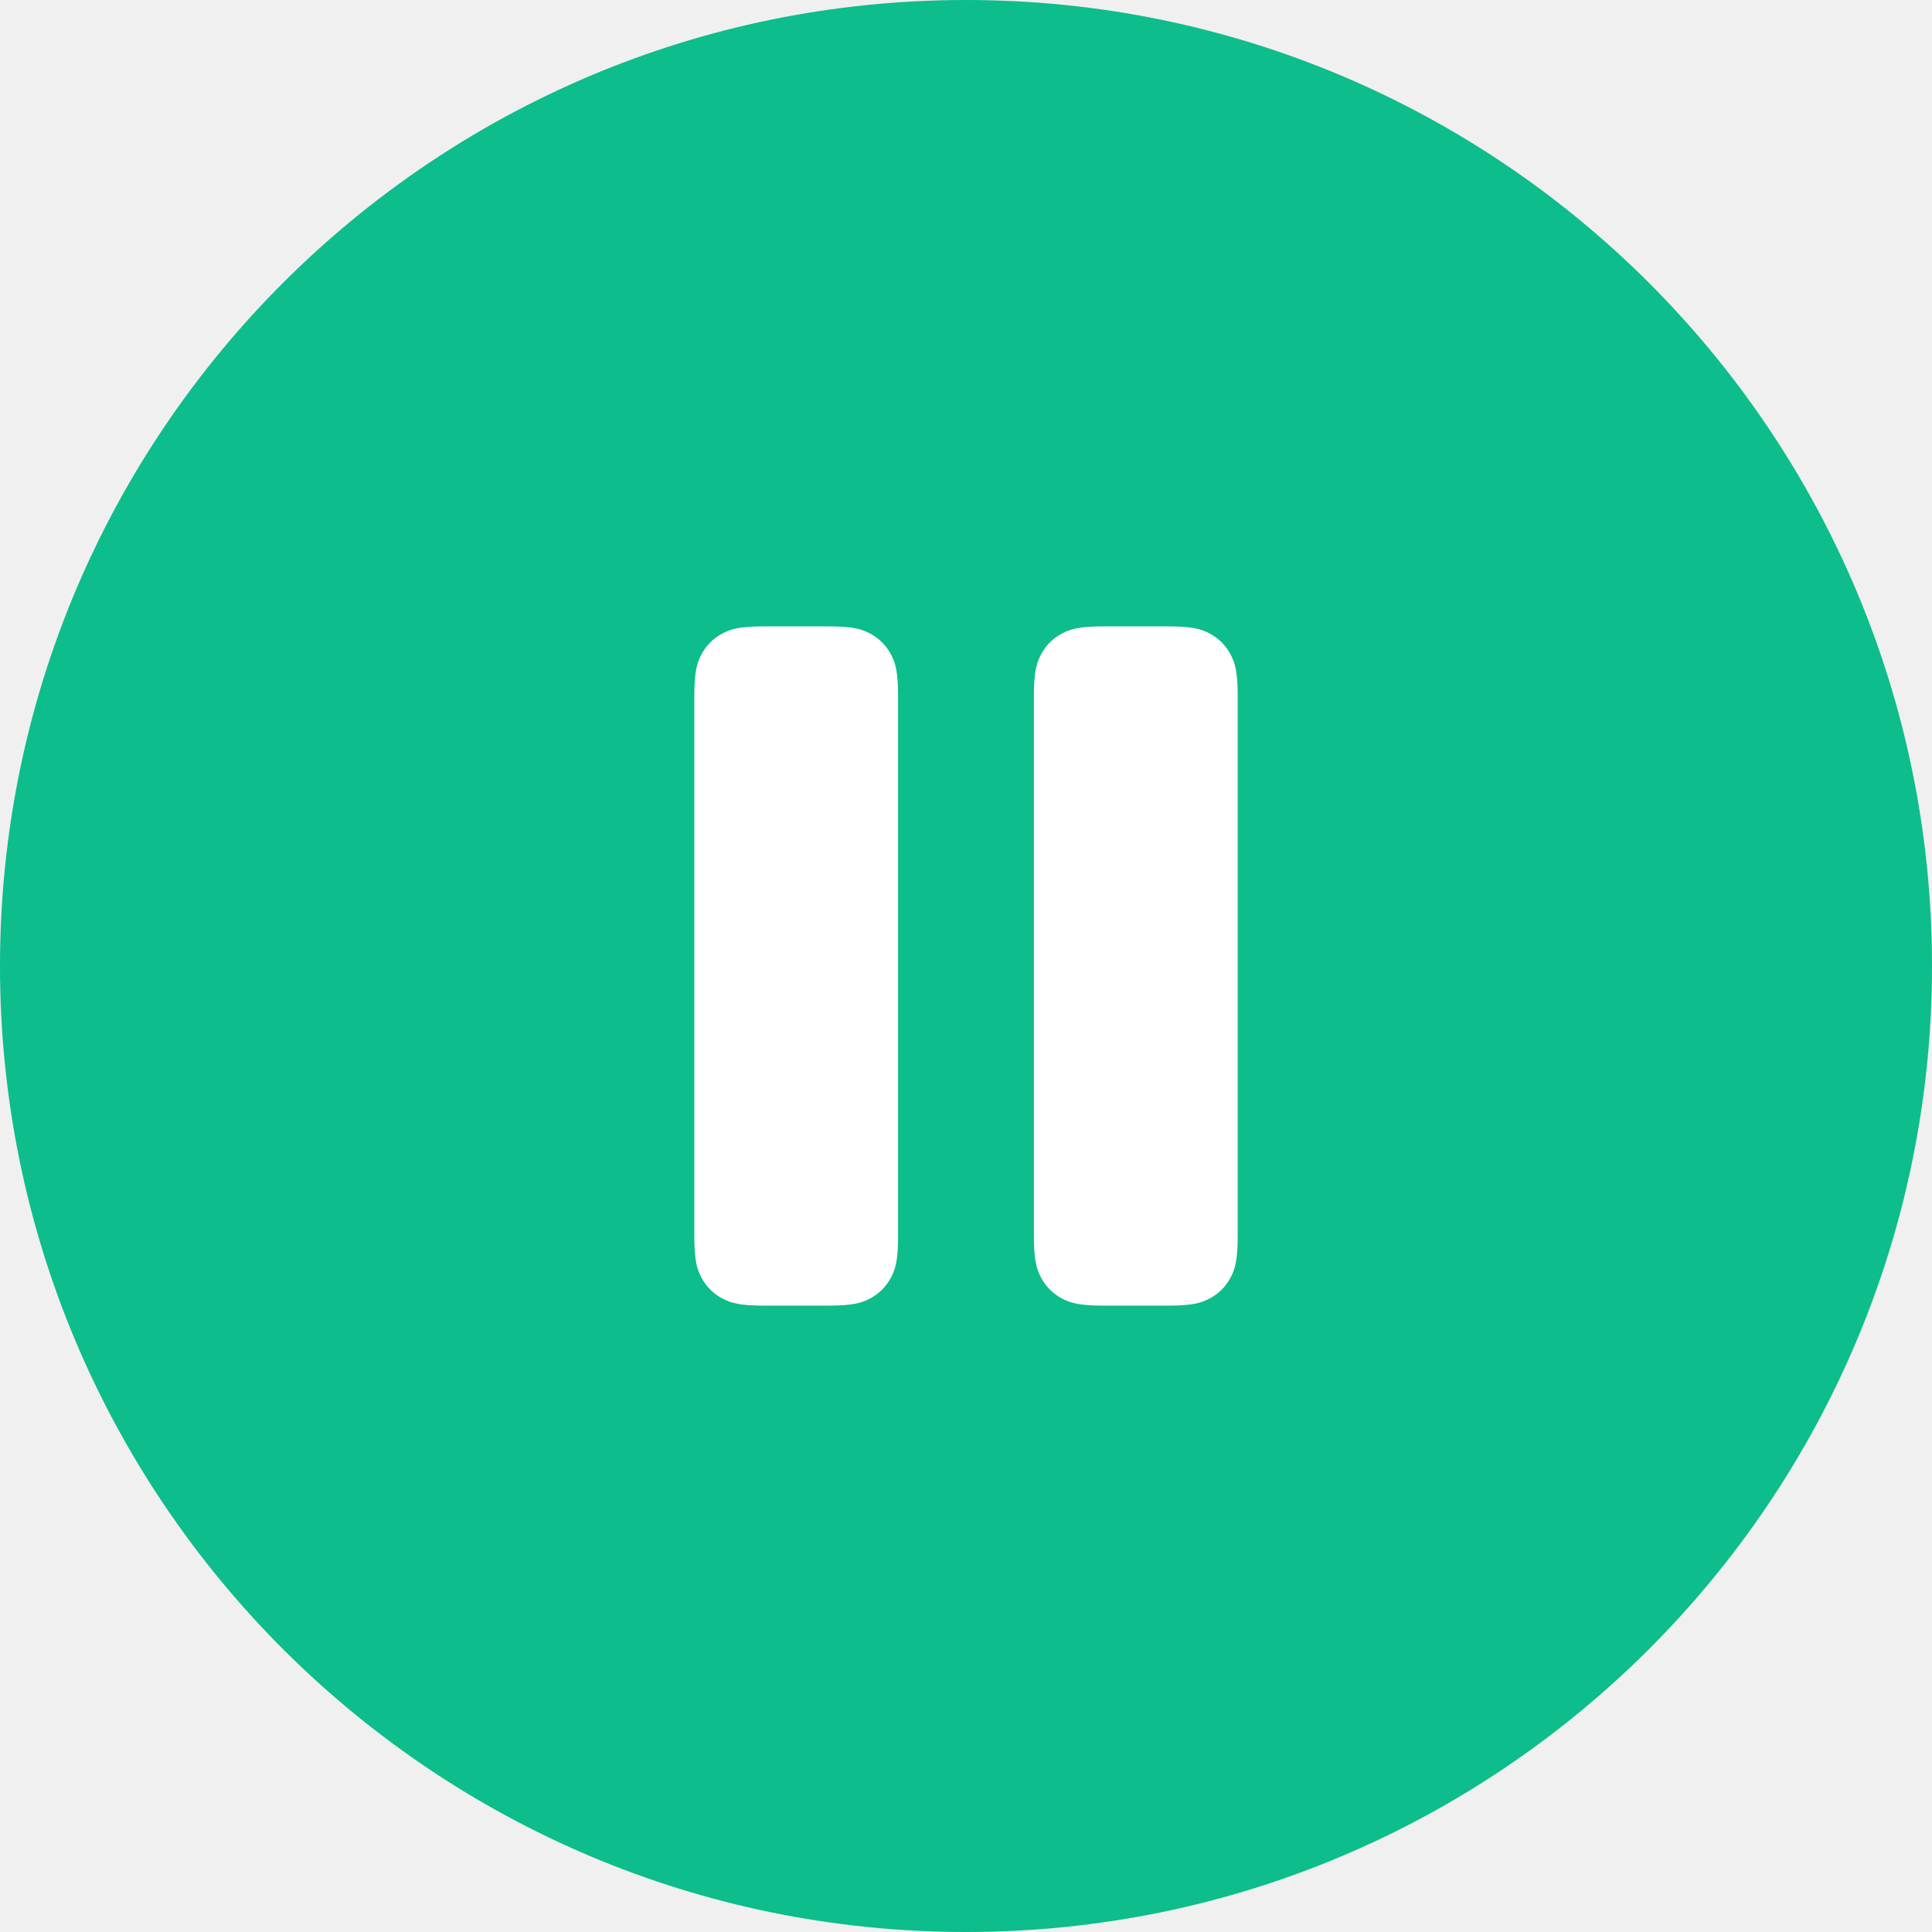
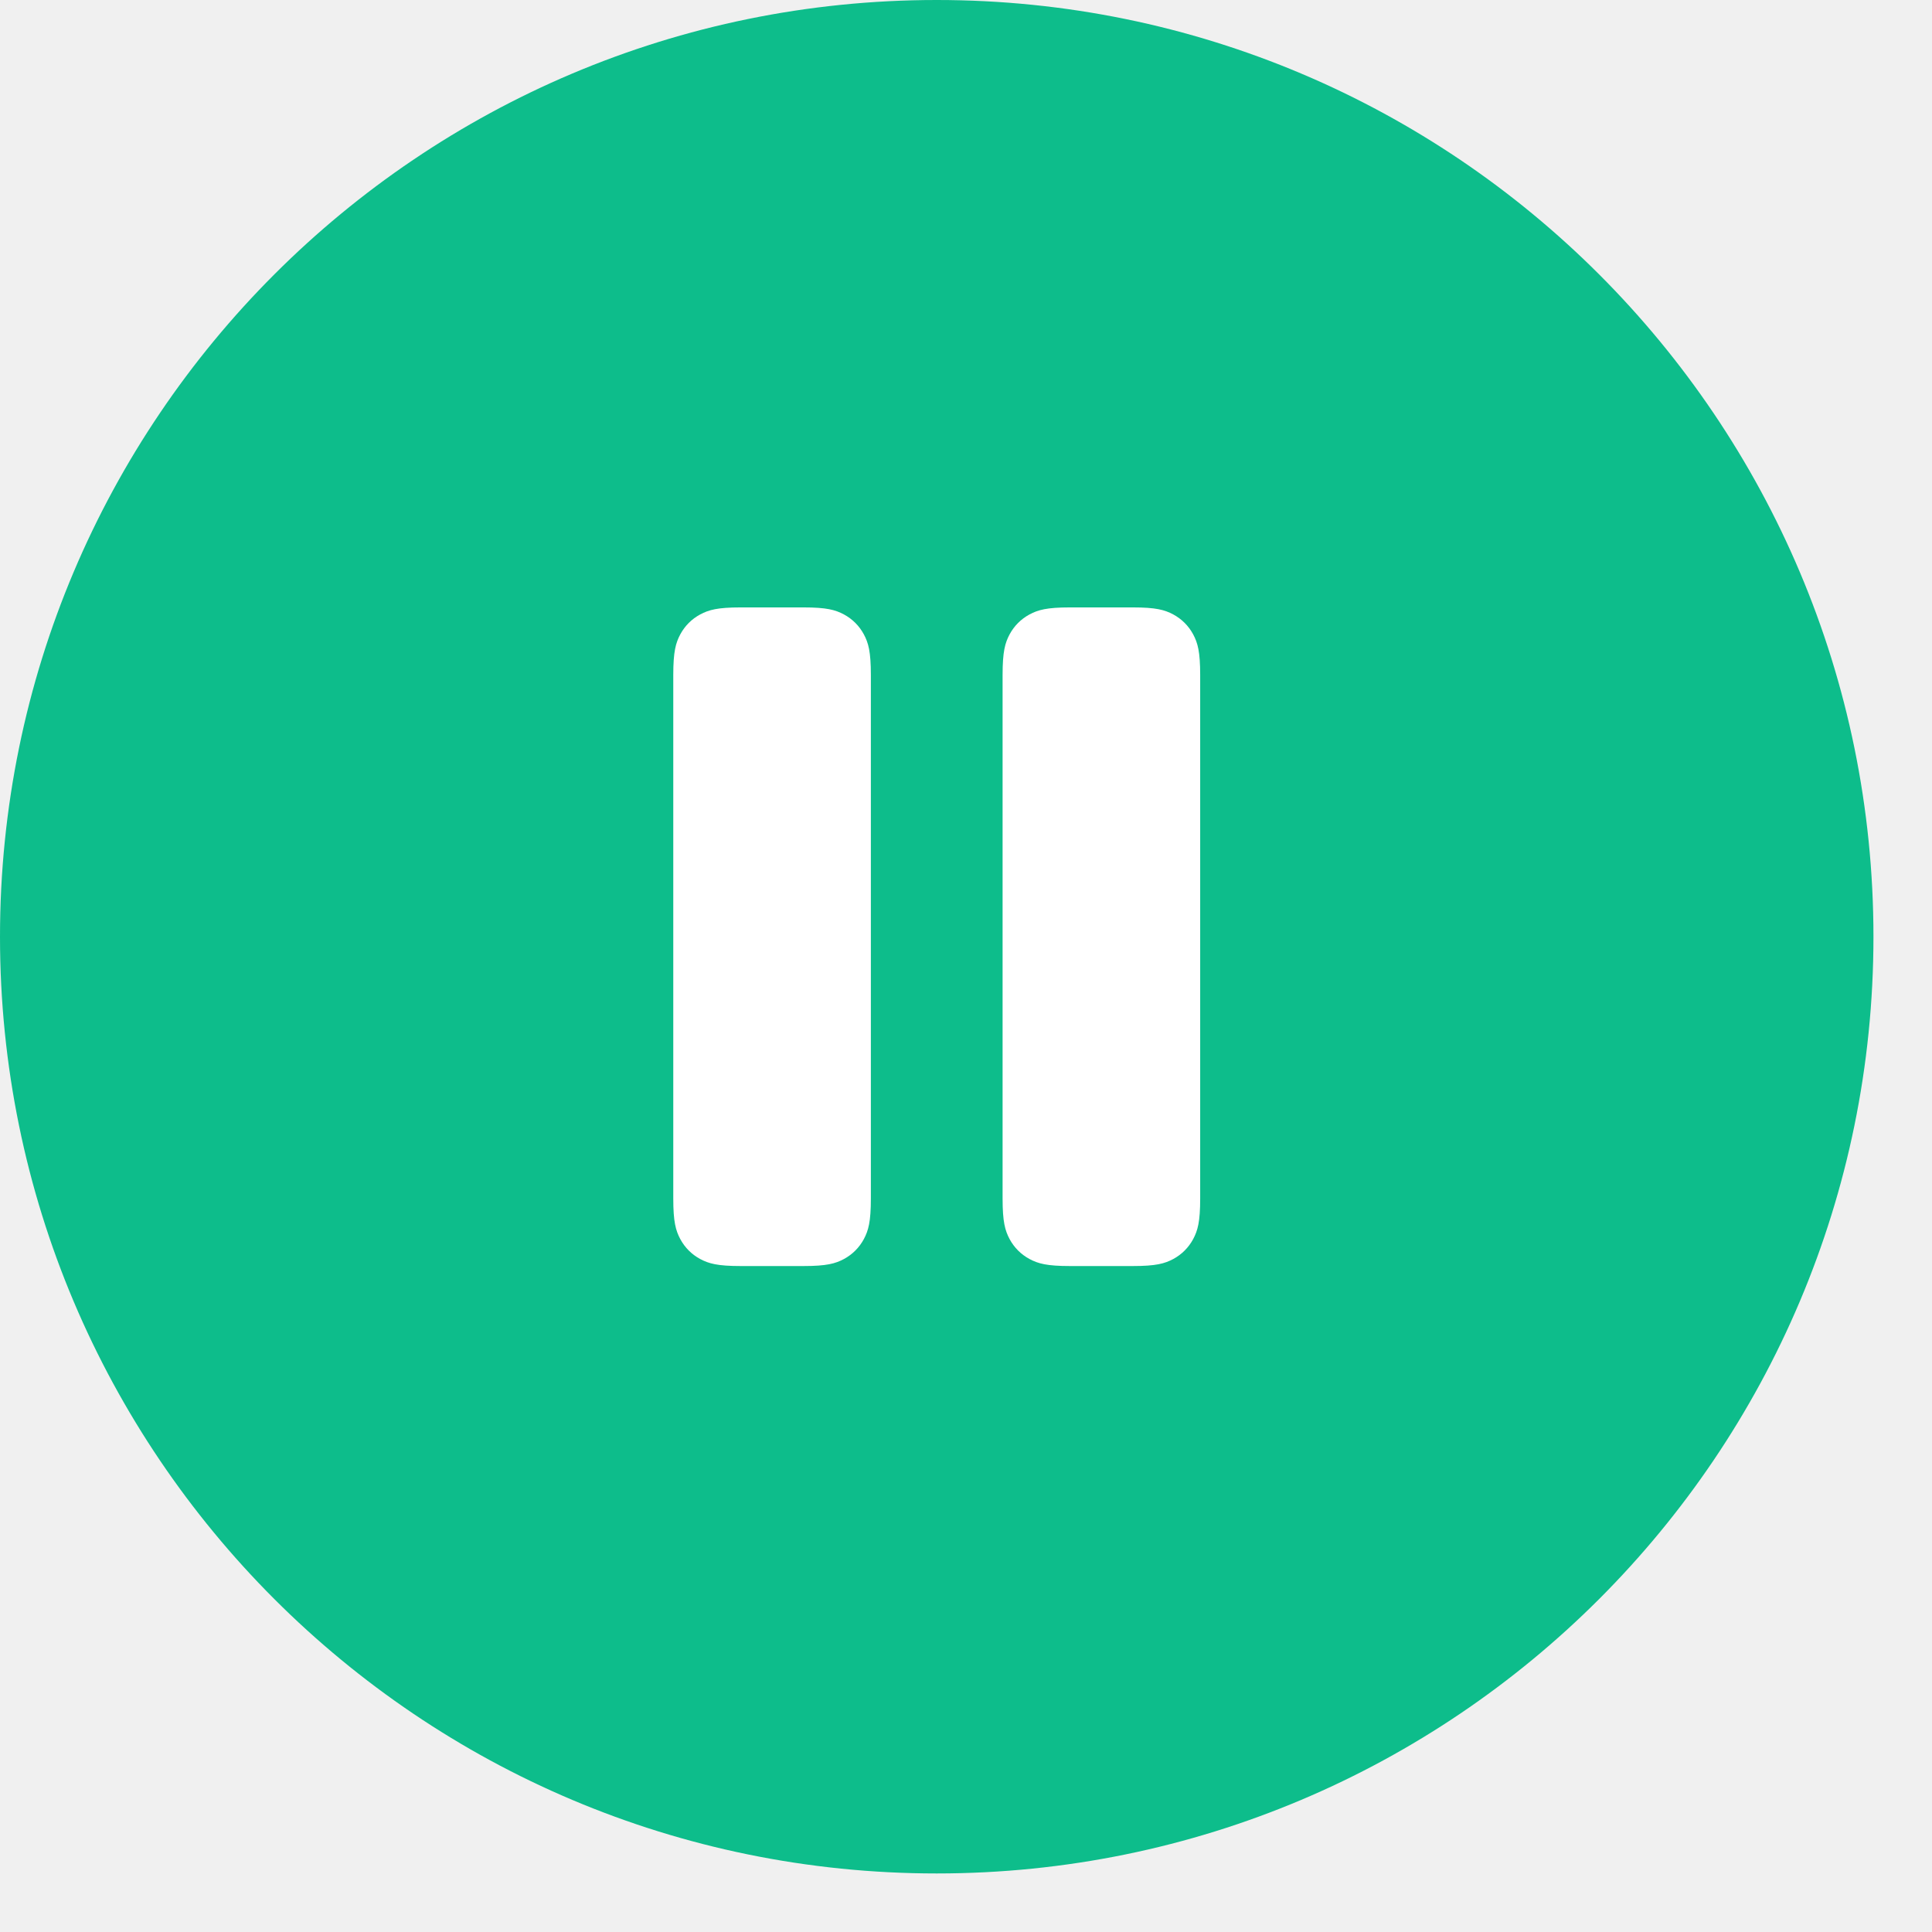
- <svg xmlns="http://www.w3.org/2000/svg" width="32" height="32" viewBox="0 0 32 32" fill="none">
+ <svg xmlns="http://www.w3.org/2000/svg" width="32" height="32" viewBox="0 0 33 33" fill="none">
  <circle cx="16" cy="16" r="16" fill="#0DBD8B" />
  <path d="M13.721 10.375C14.122 10.375 14.268 10.417 14.415 10.495C14.561 10.574 14.676 10.689 14.755 10.835C14.833 10.982 14.875 11.128 14.875 11.529V20.471C14.875 20.872 14.833 21.018 14.755 21.165C14.676 21.311 14.561 21.426 14.415 21.505C14.268 21.583 14.122 21.625 13.721 21.625H12.654C12.253 21.625 12.107 21.583 11.96 21.505C11.814 21.426 11.699 21.311 11.62 21.165C11.542 21.018 11.5 20.872 11.5 20.471V11.529C11.5 11.128 11.542 10.982 11.62 10.835C11.699 10.689 11.814 10.574 11.96 10.495C12.107 10.417 12.253 10.375 12.654 10.375H13.721ZM19.346 10.375C19.747 10.375 19.893 10.417 20.04 10.495C20.186 10.574 20.301 10.689 20.38 10.835C20.458 10.982 20.5 11.128 20.5 11.529V20.471C20.5 20.872 20.458 21.018 20.38 21.165C20.301 21.311 20.186 21.426 20.04 21.505C19.893 21.583 19.747 21.625 19.346 21.625H18.279C17.878 21.625 17.732 21.583 17.585 21.505C17.439 21.426 17.324 21.311 17.245 21.165C17.167 21.018 17.125 20.872 17.125 20.471V11.529C17.125 11.128 17.167 10.982 17.245 10.835C17.324 10.689 17.439 10.574 17.585 10.495C17.732 10.417 17.878 10.375 18.279 10.375H19.346Z" fill="white" />
</svg>
